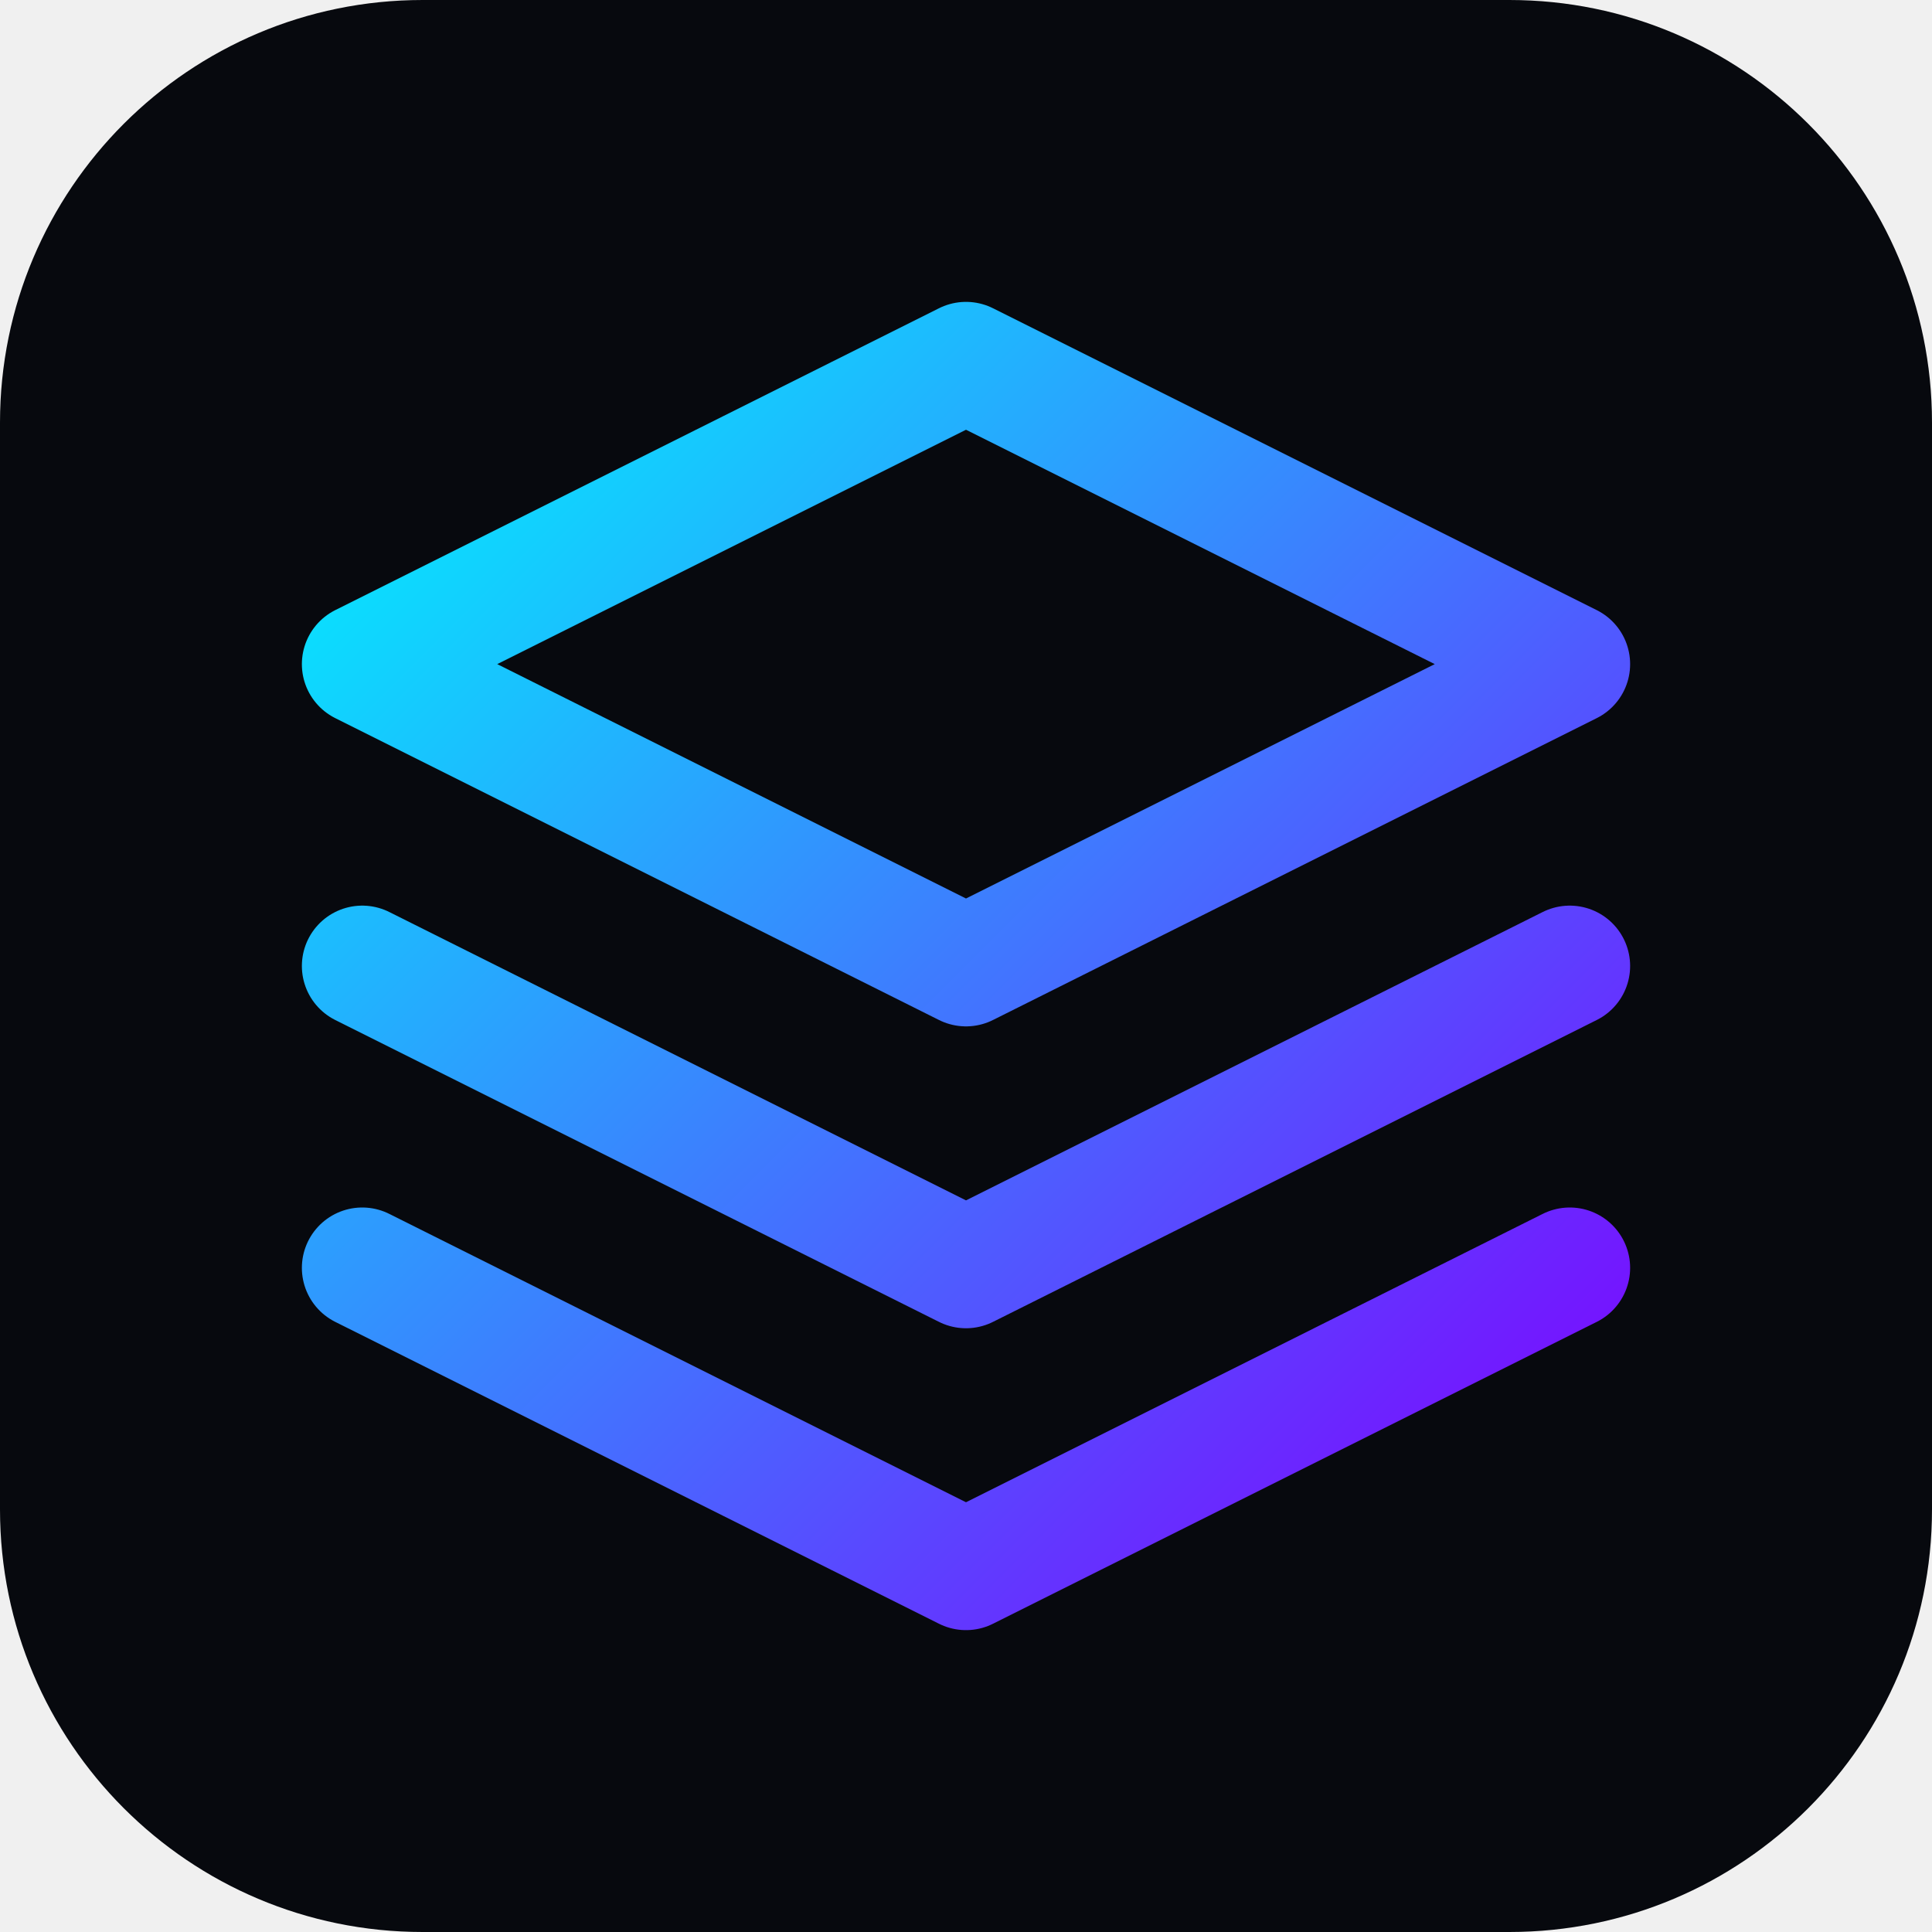
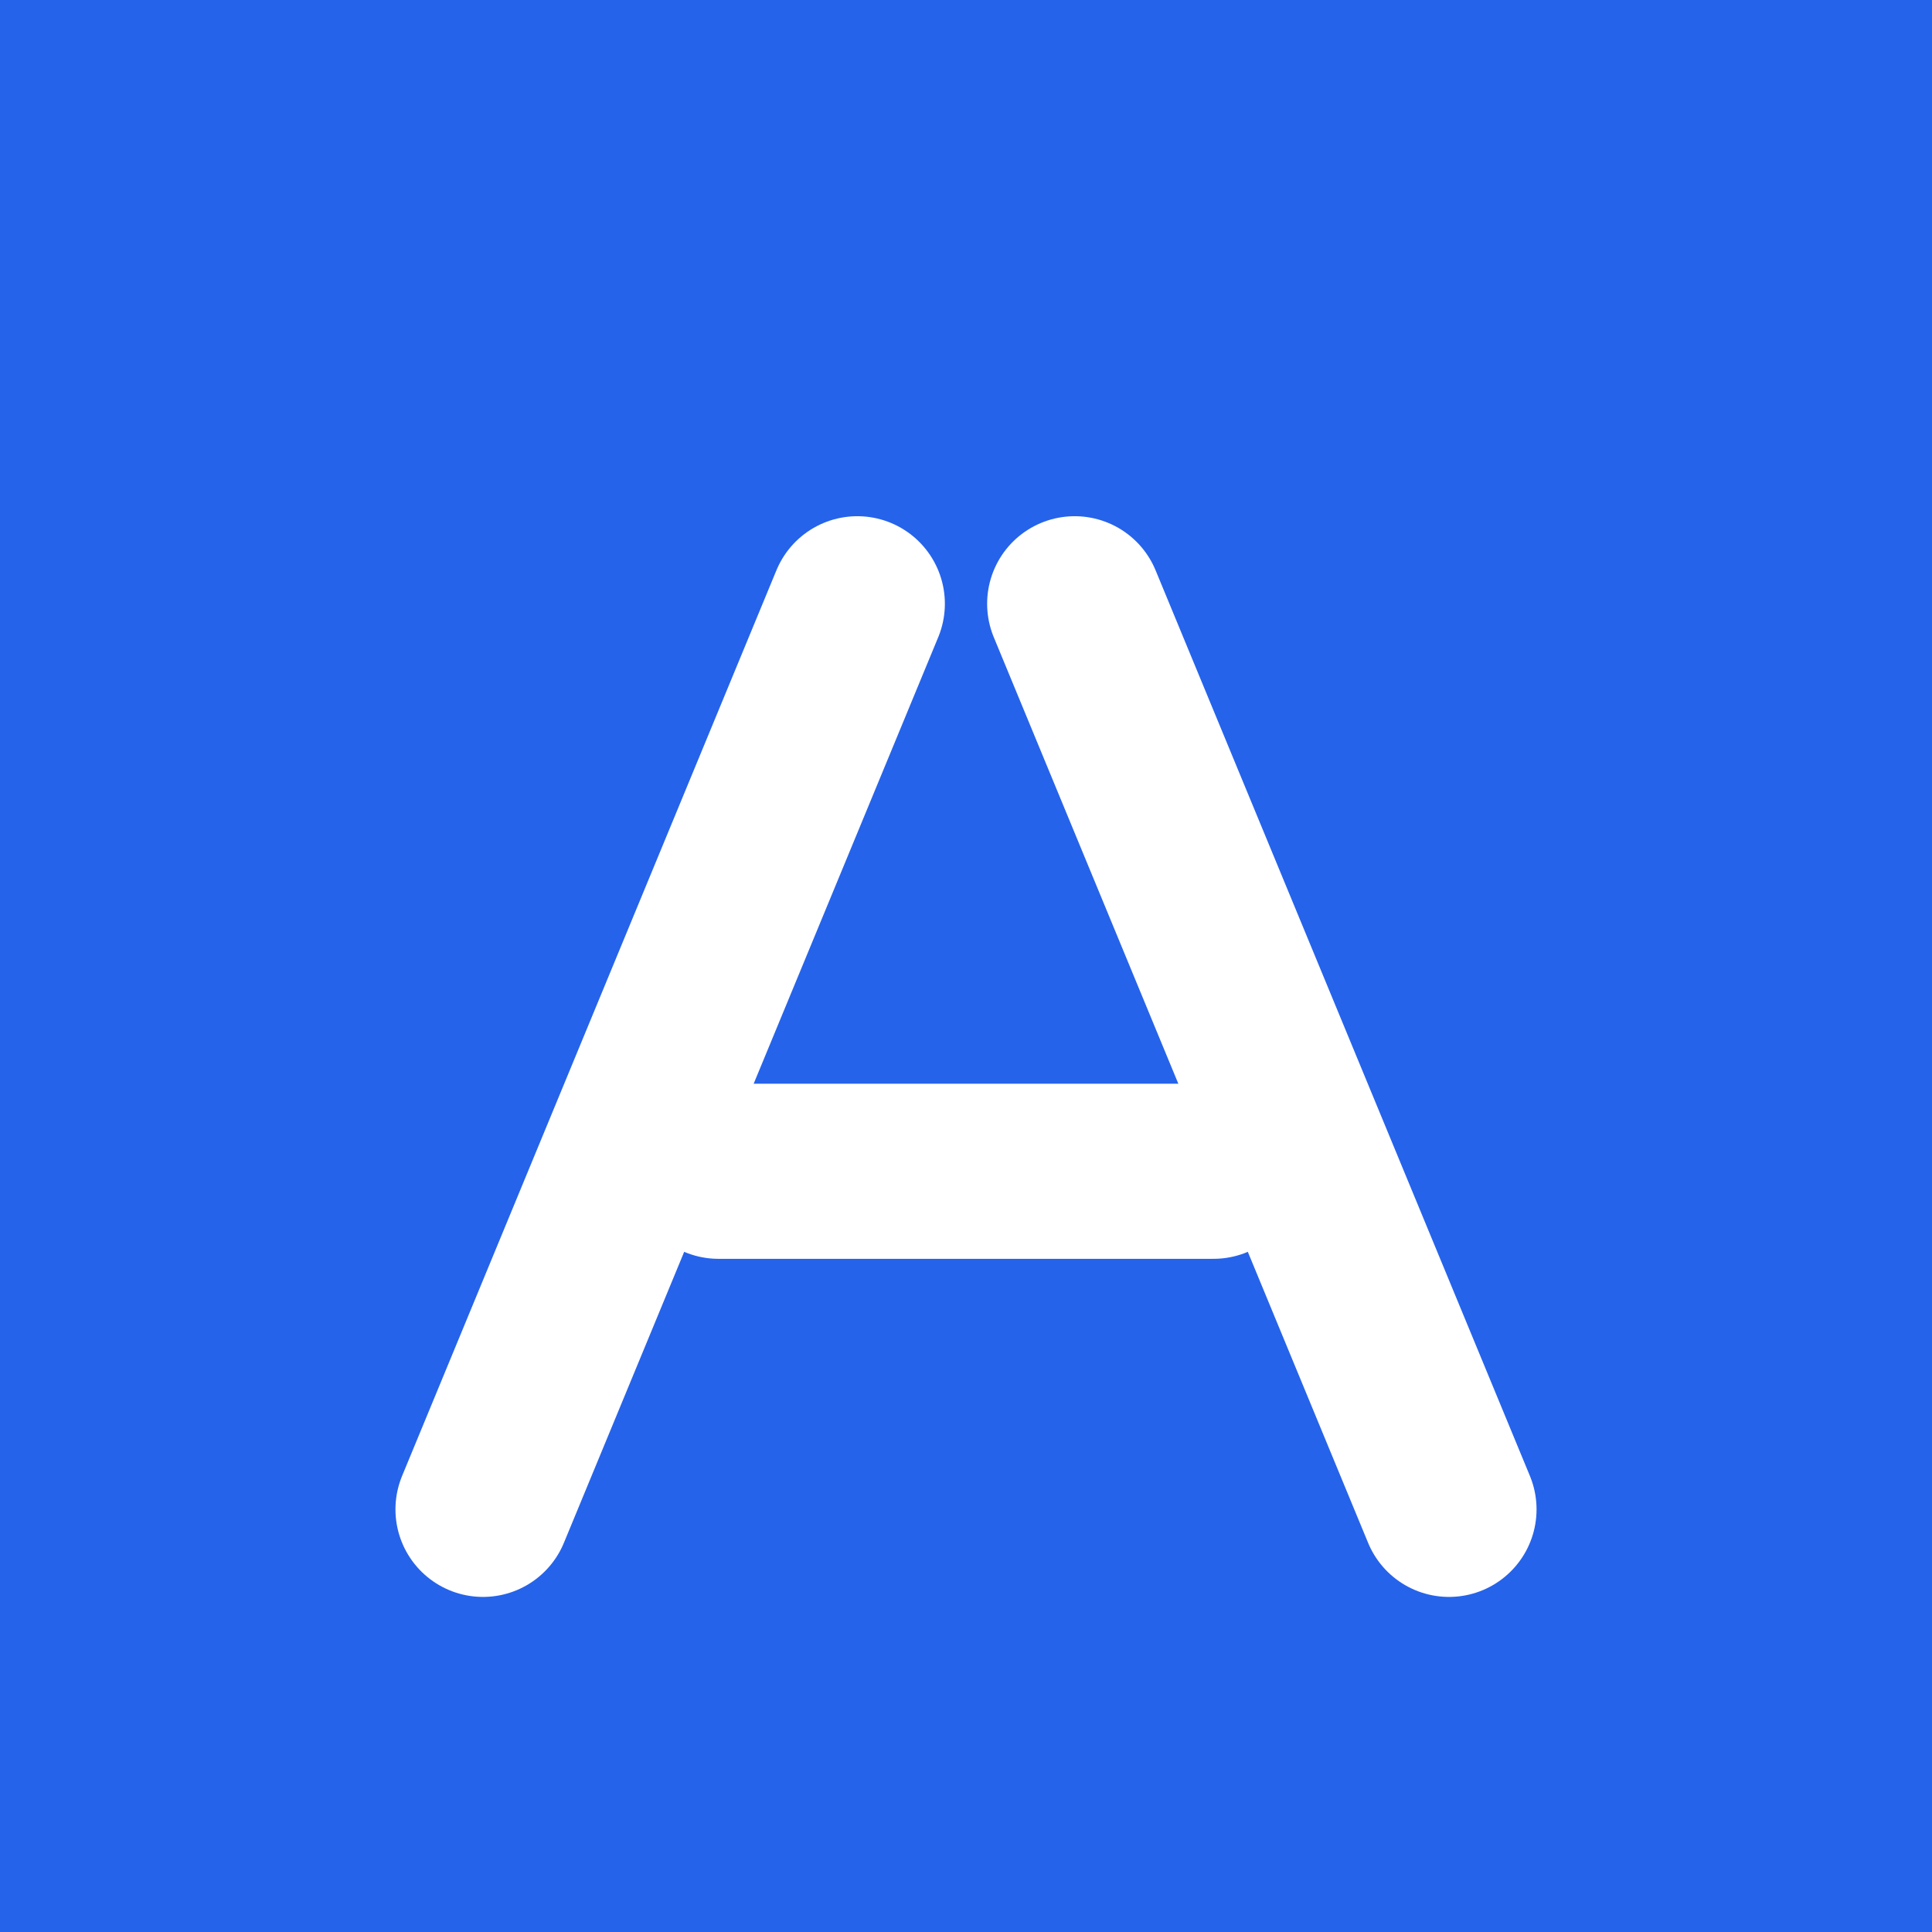
- <svg xmlns="http://www.w3.org/2000/svg" viewBox="0 0 32 32">
-   <defs>
-     <linearGradient id="g" x1="0" y1="0" x2="1" y2="1">
-       <stop offset="0" stop-color="#00f2fe" />
-       <stop offset="1" stop-color="#7f00ff" />
-     </linearGradient>
-   </defs>
-   <rect width="32" height="32" rx="7" fill="#07090e" />
-   <g transform="translate(4 4) scale(1)" fill="none" stroke="url(#g)" stroke-width="2" stroke-linecap="round" stroke-linejoin="round">
-     <path d="M12 2L2 7l10 5 10-5-10-5zM2 17l10 5 10-5M2 12l10 5 10-5" />
+ <svg xmlns="http://www.w3.org/2000/svg" viewBox="0 0 32 32" role="img" aria-label="Aetheria">
+   <rect width="32" height="32" fill="#2563eb" />
+   <g fill="none" stroke="#ffffff" stroke-width="2.9" stroke-linecap="round">
+     <path d="M8 25 L14.2 10" />
+     <path d="M24 25 L17.8 10" />
+     <path d="M11.9 19.4 L20.1 19.4" />
  </g>
</svg>
